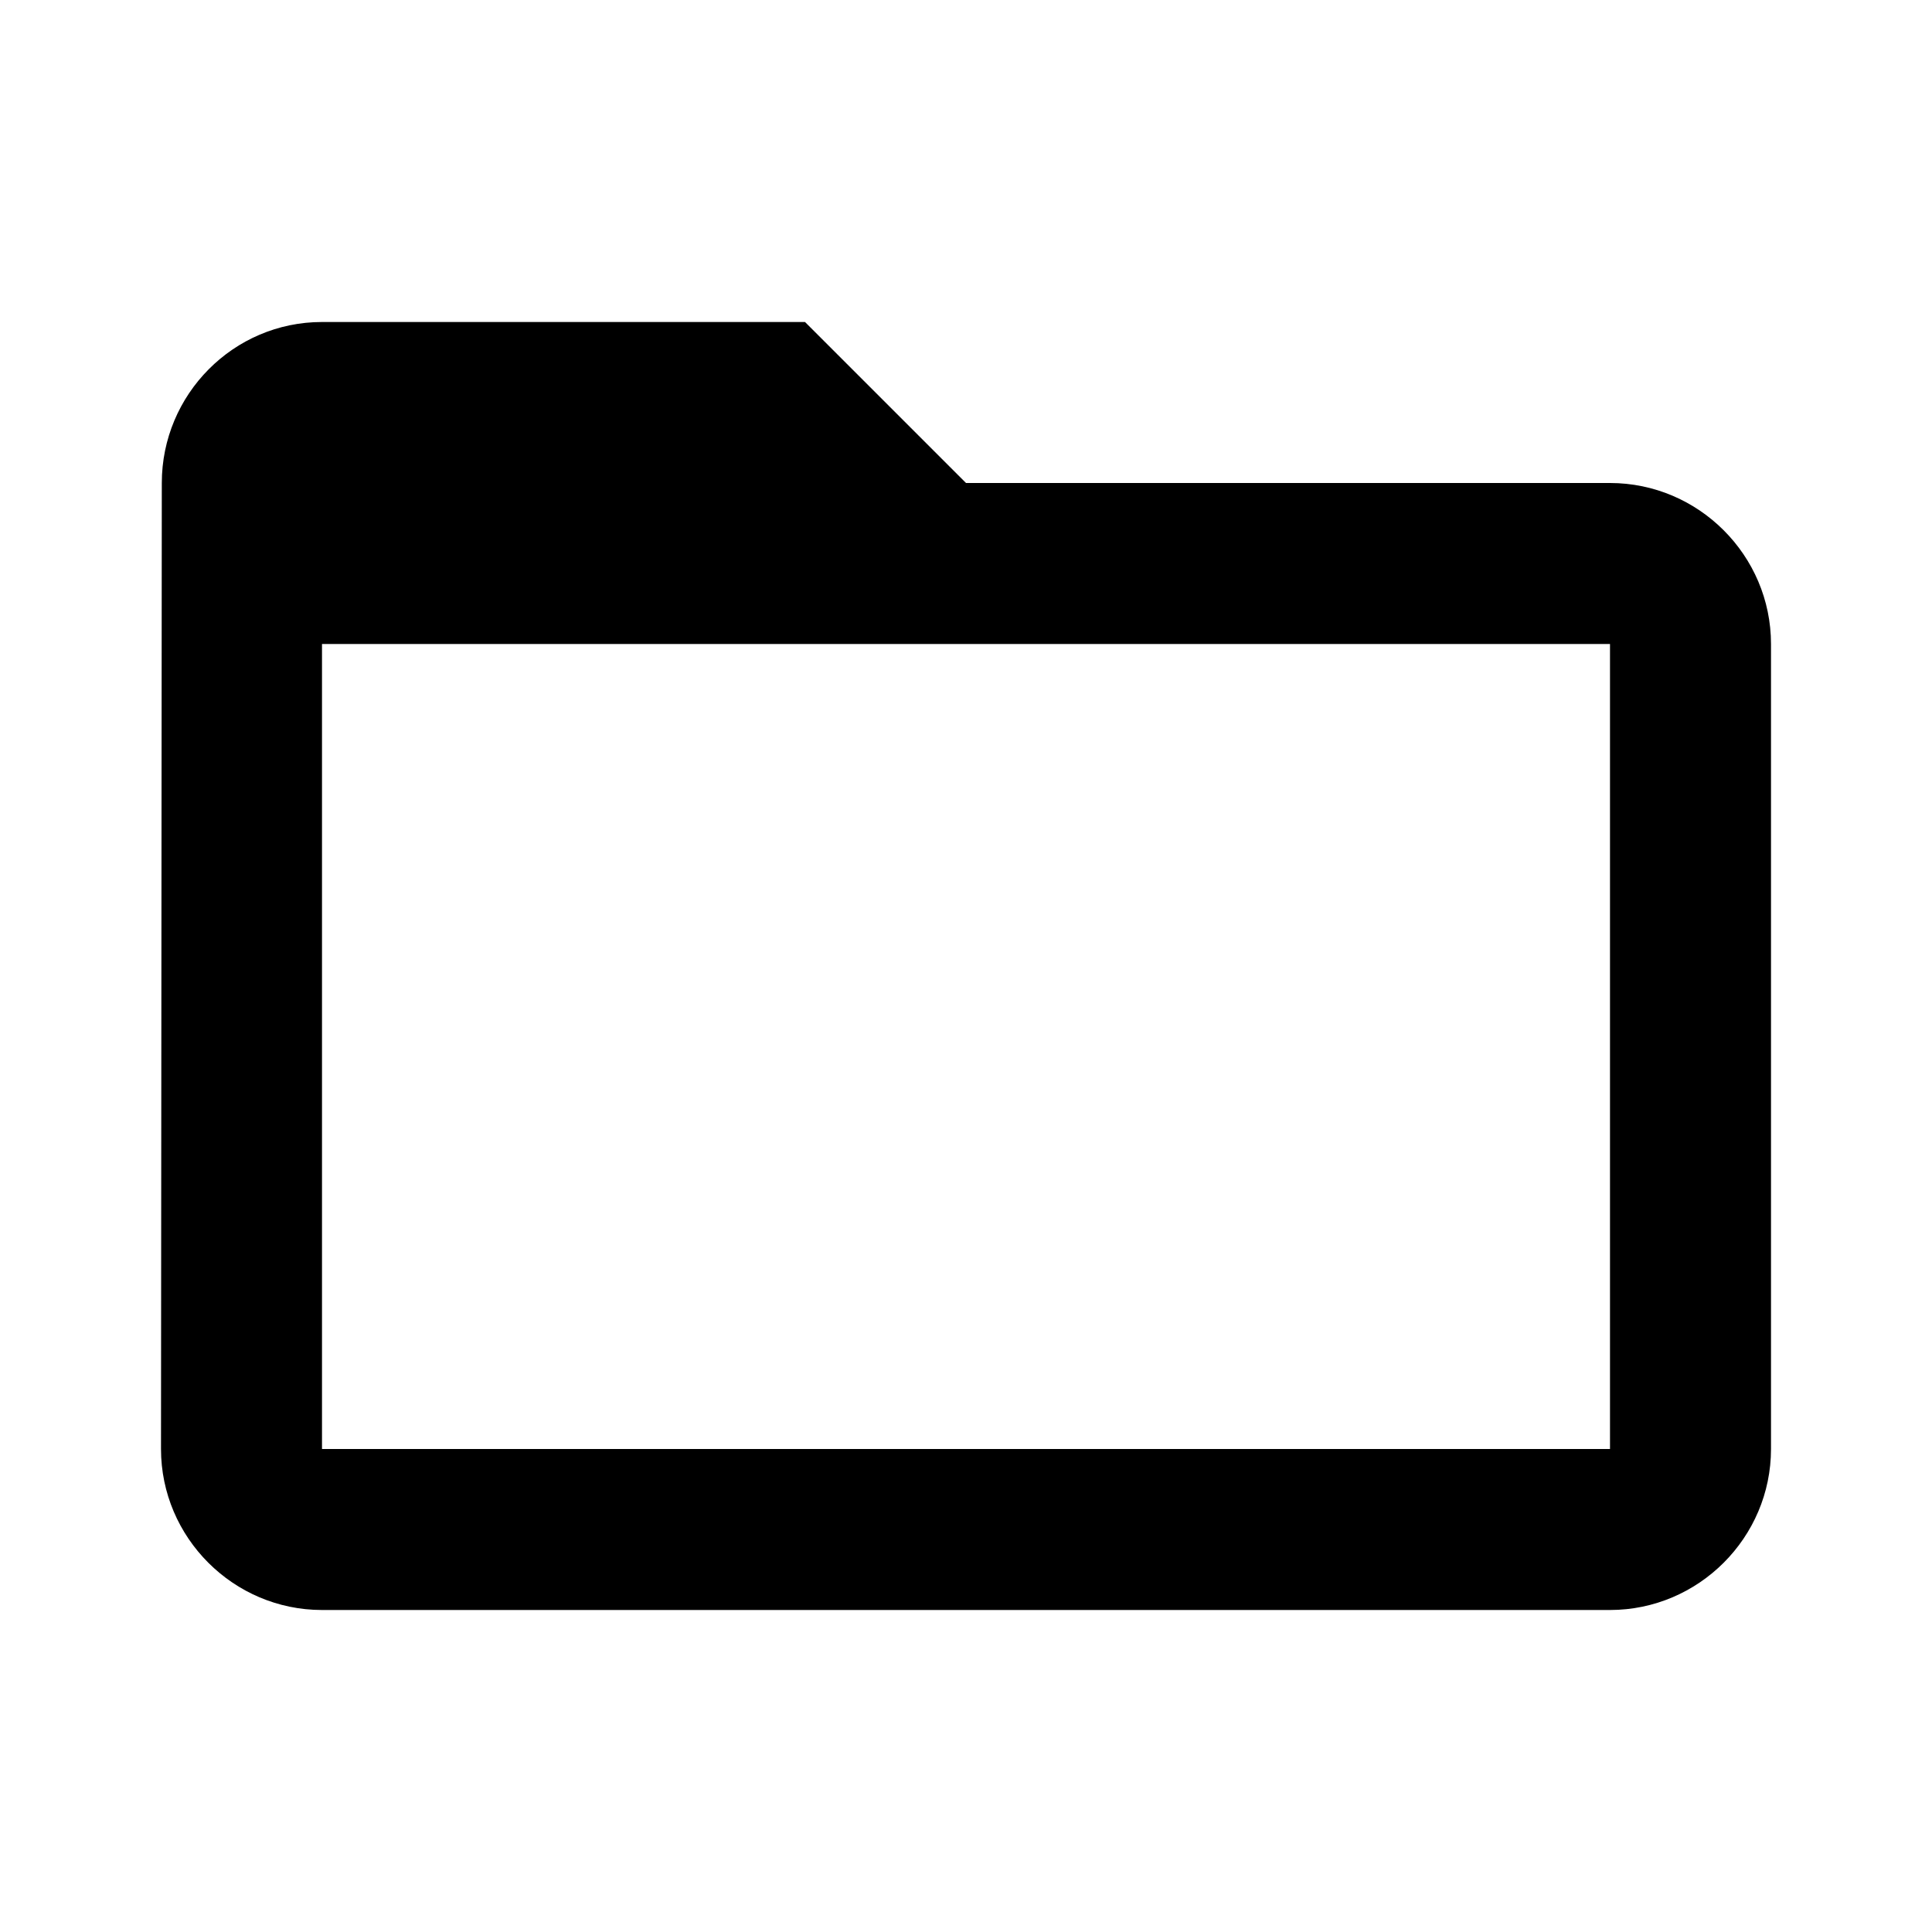
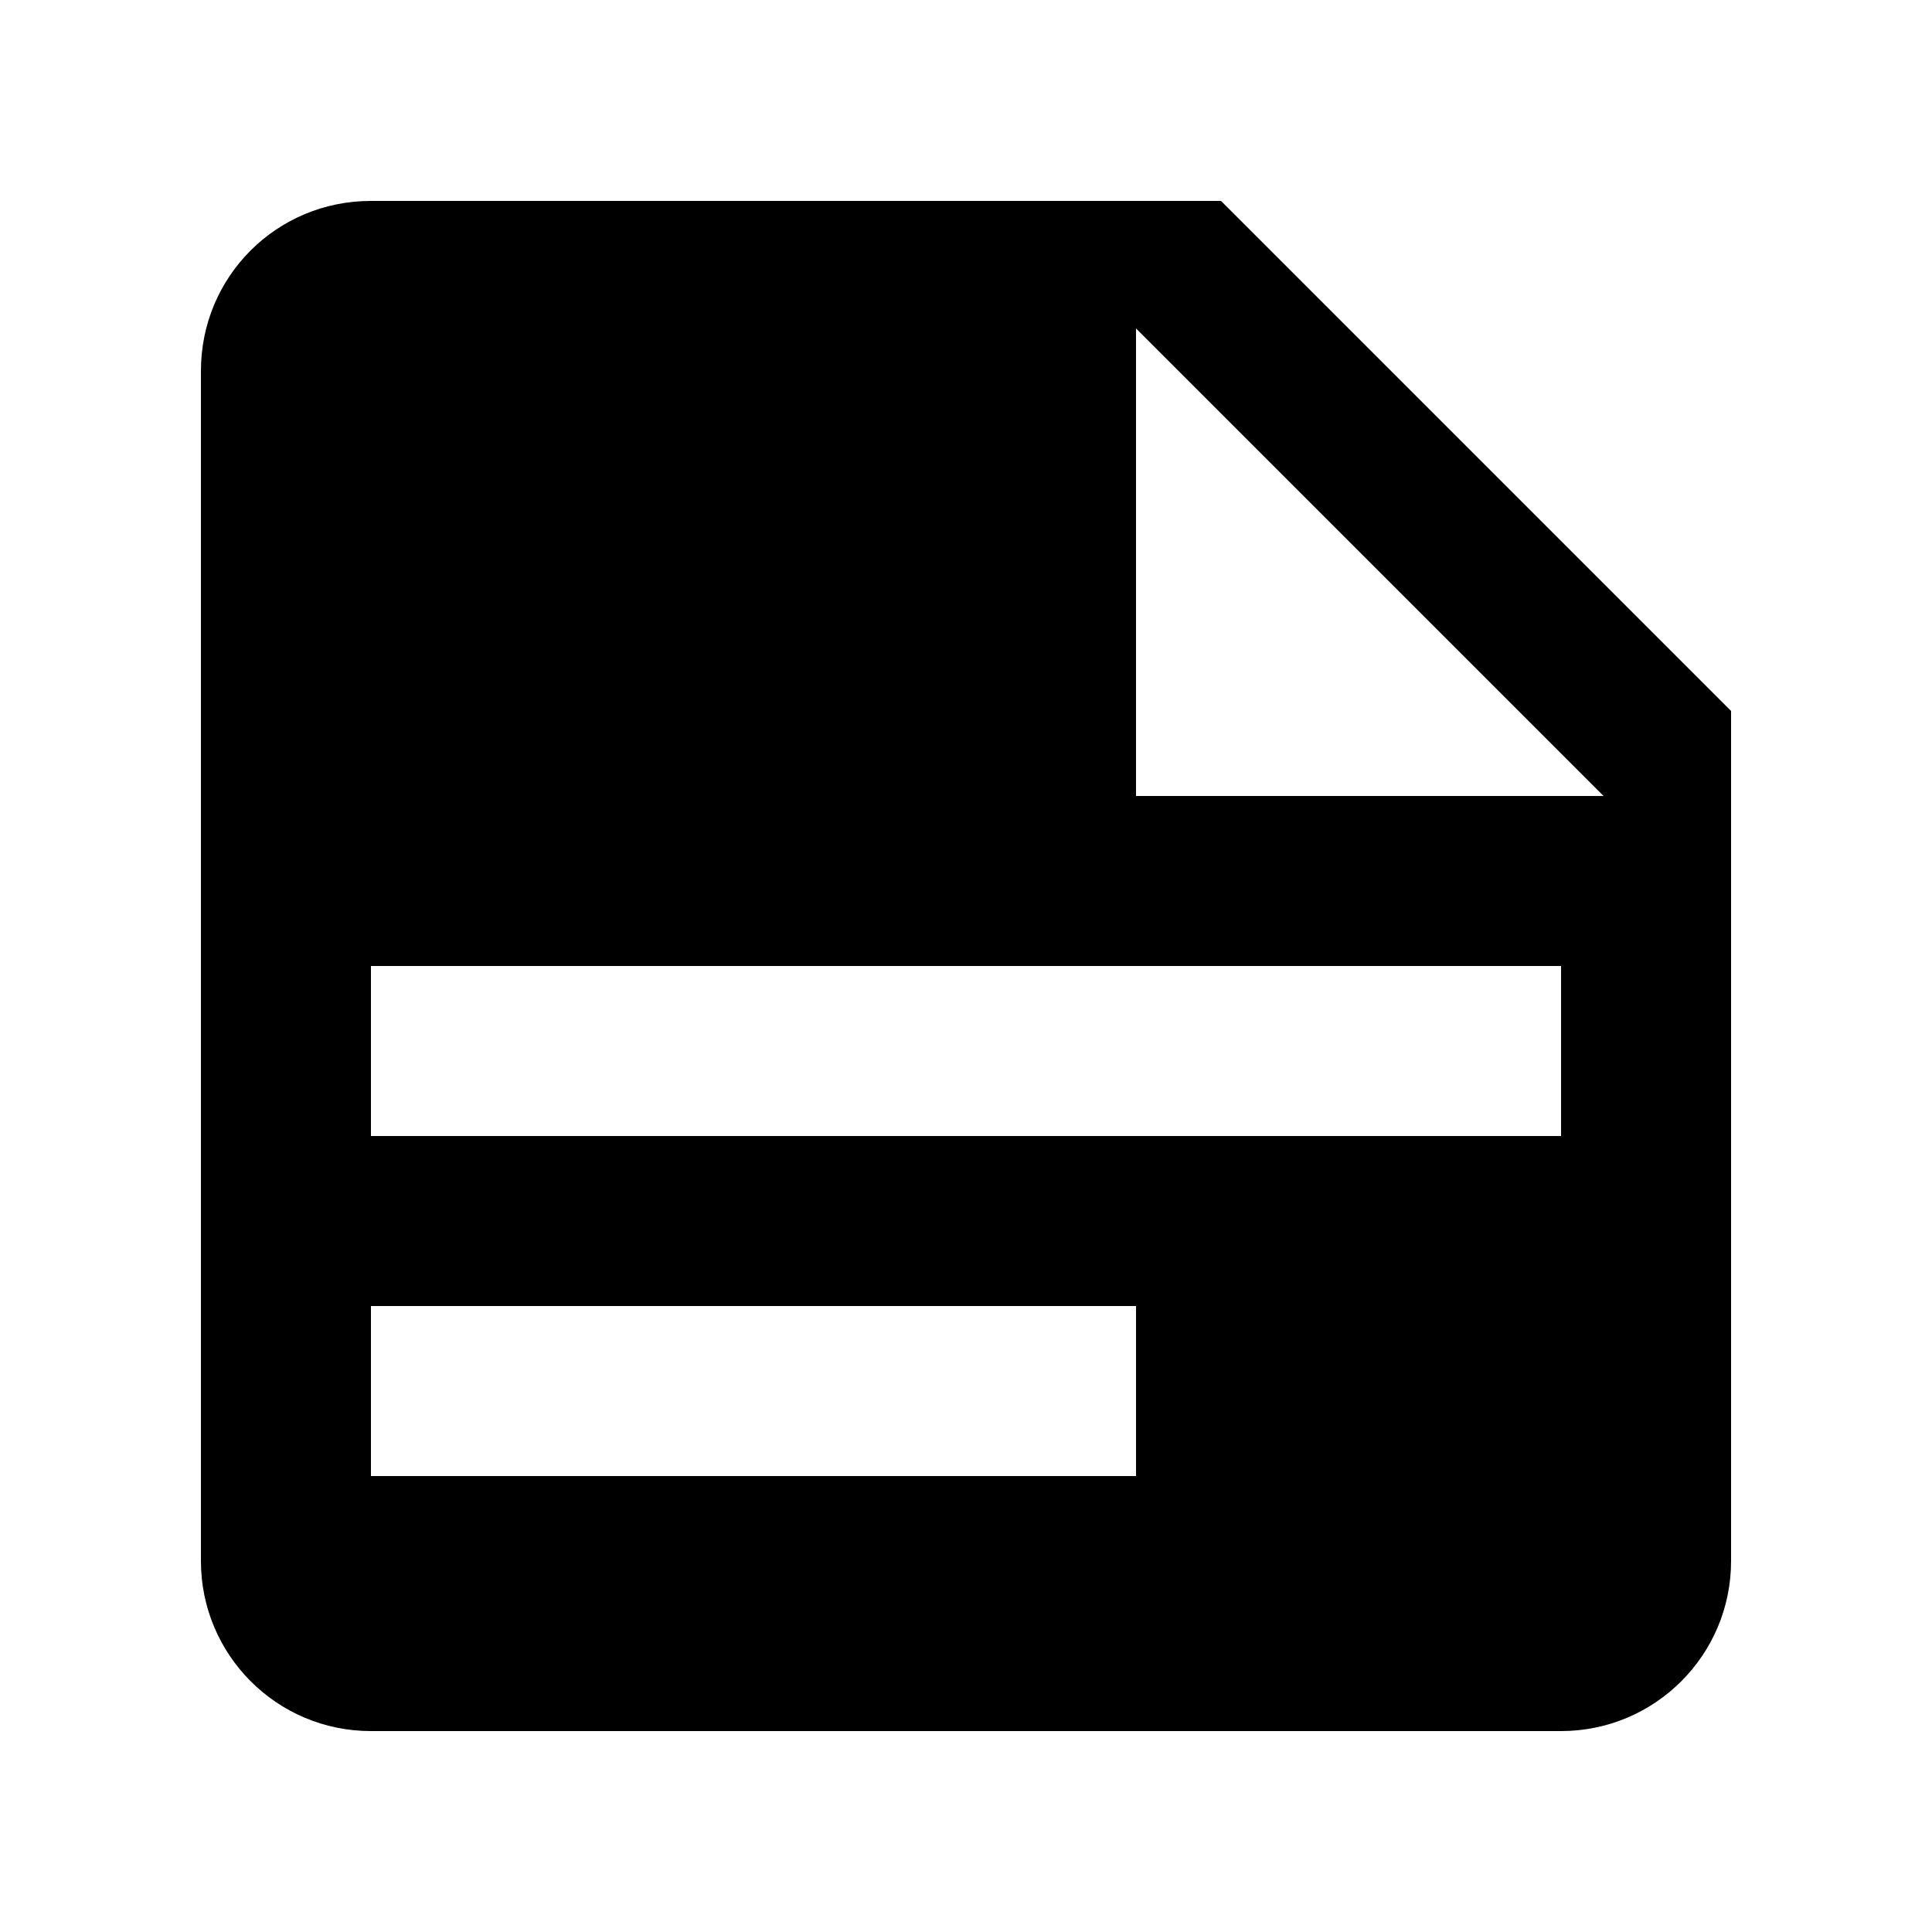
- <svg xmlns="http://www.w3.org/2000/svg" width="24" height="24" viewBox="0 0 24 24">
-   <path d="M20 6h-8l-2-2H4c-1.1 0-1.99.9-1.99 2L2 18c0 1.1.9 2 2 2h16c1.1 0 2-.9 2-2V8c0-1.1-.9-2-2-2zm0 12H4V8h16v10z" fill="currentColor" />
+ <svg xmlns="http://www.w3.org/2000/svg" width="1e3" height="1e3" version="1.1" viewBox="0 0 1e3 1e3">
+   <path d="m588 412h242l-242-242v242m-396-308h440l264 264v440a88 88 0 0 1-88 88h-616c-48.84 0-88-39.6-88-88v-616c0-48.84 39.16-88 88-88m0 396v88h616v-88h-616m0 176v88h396v-88z" stroke-width="44" />
</svg>
